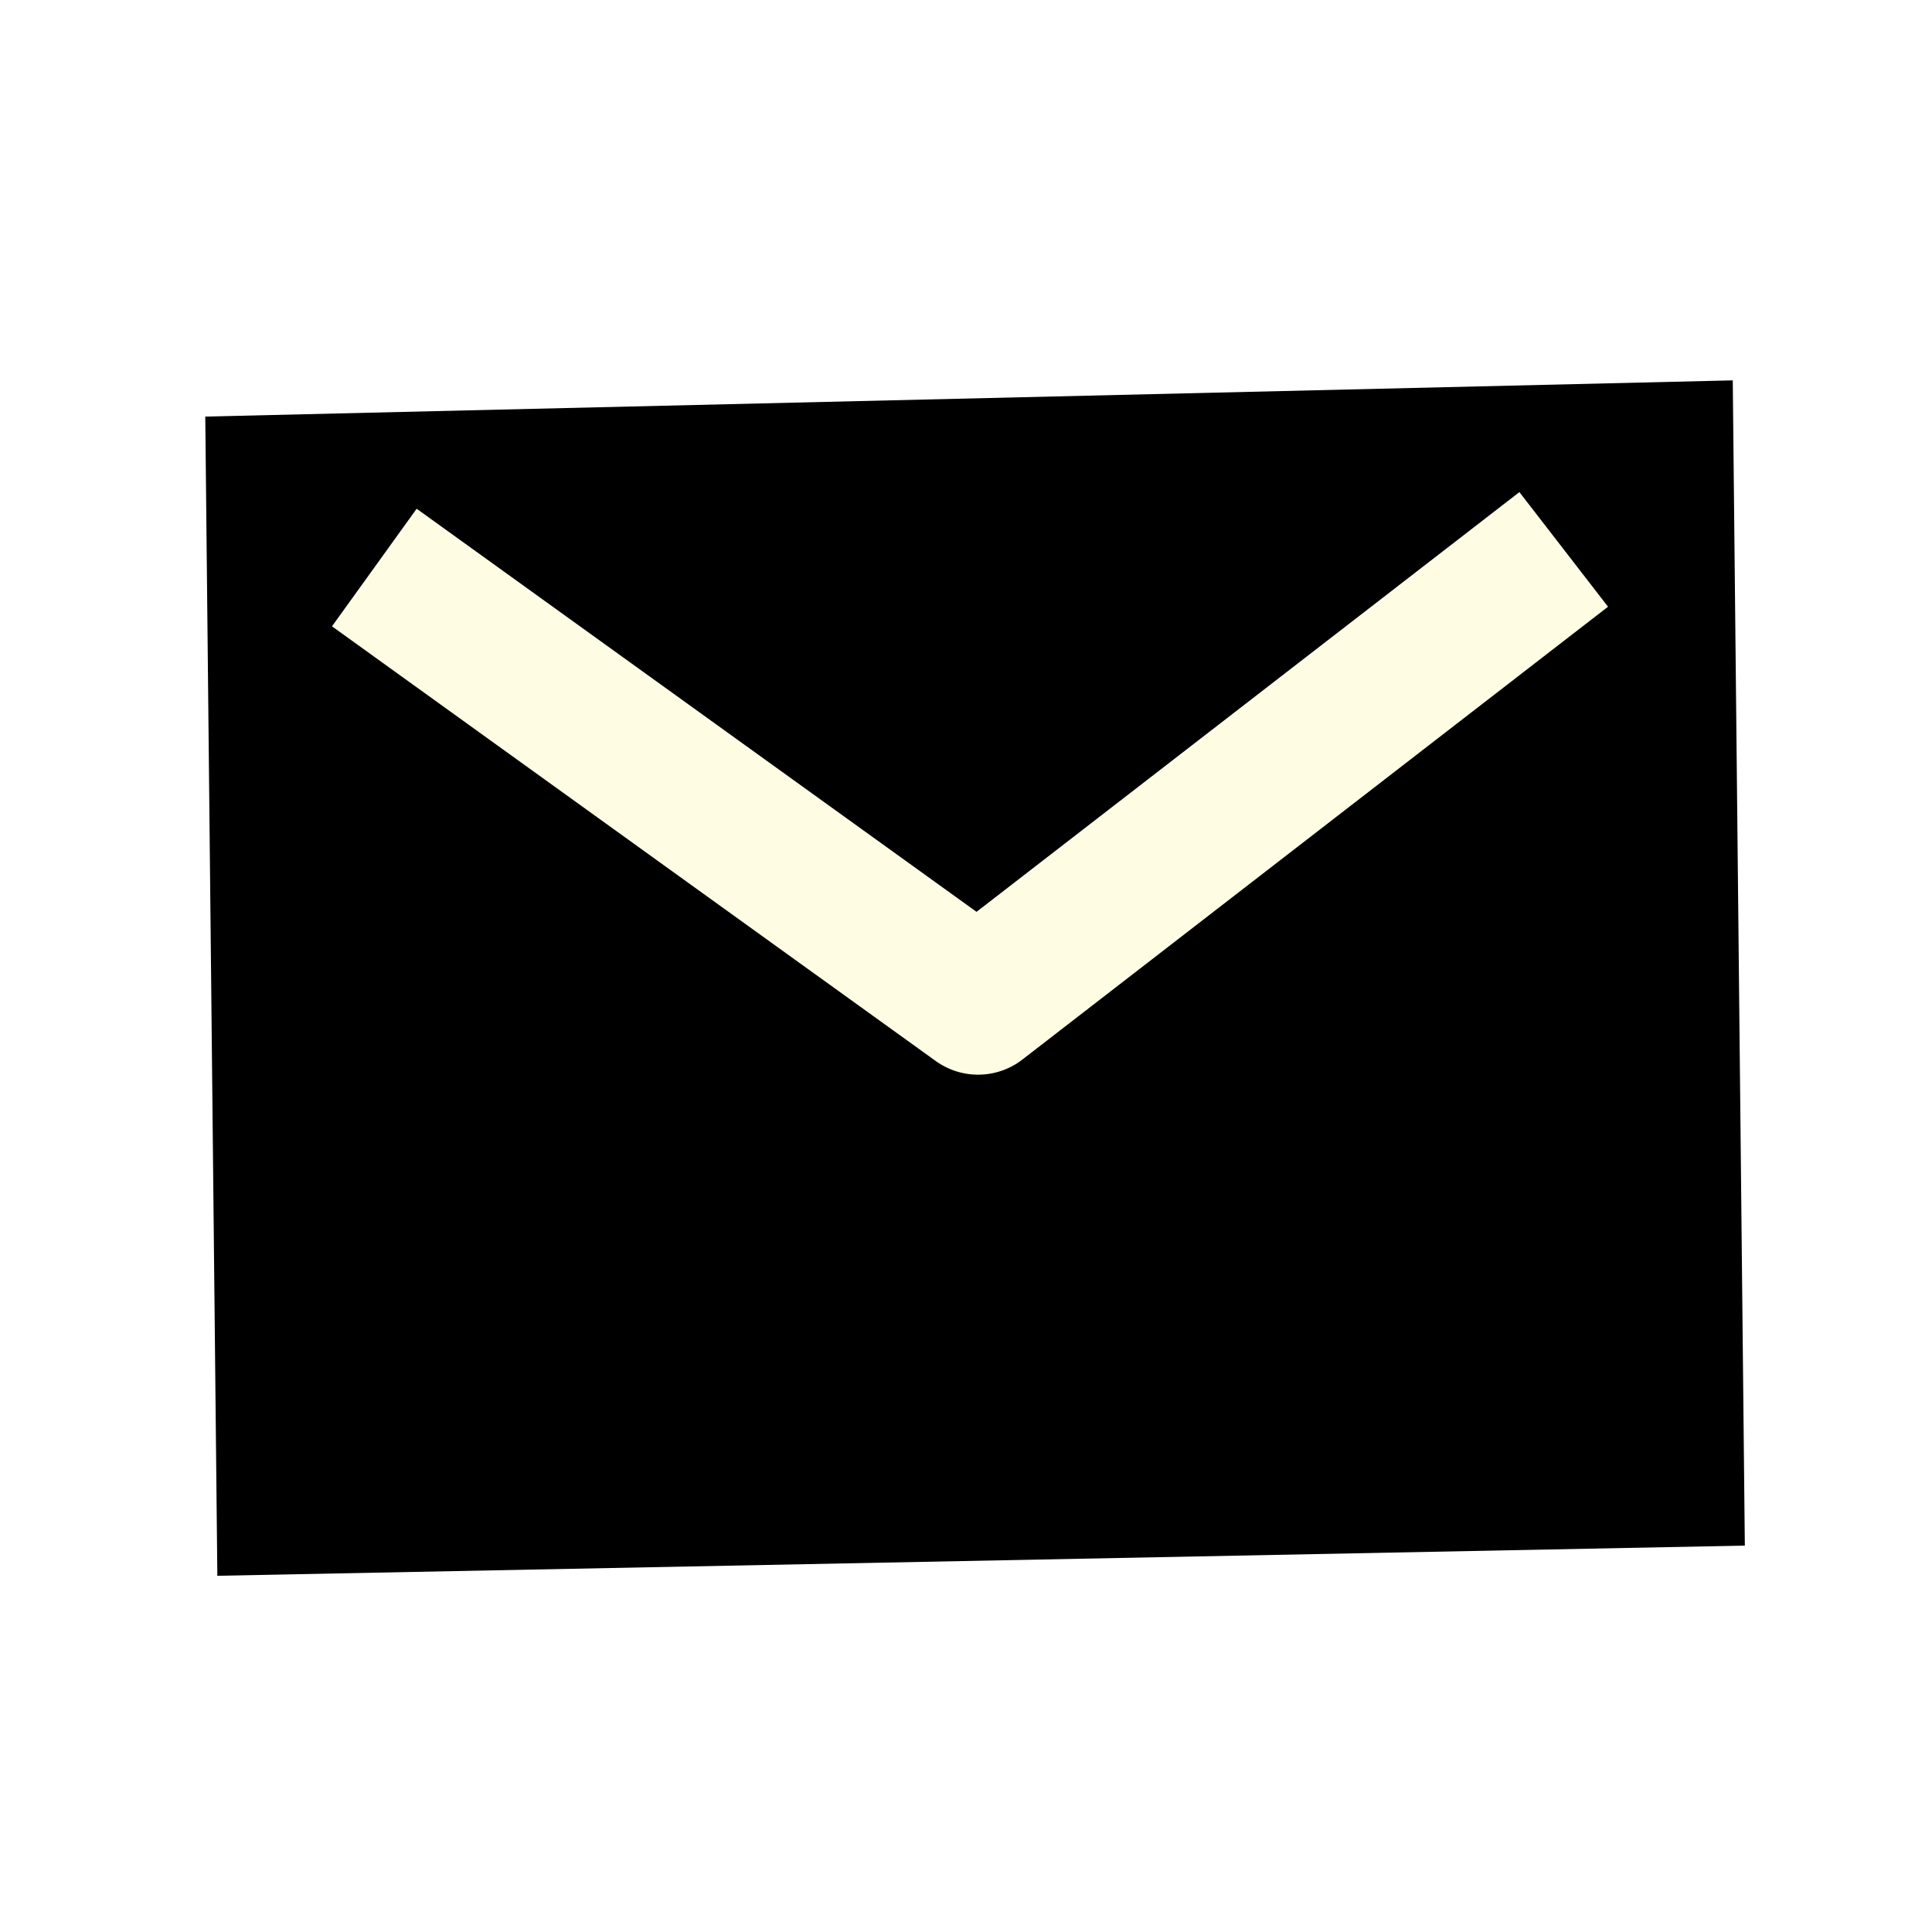
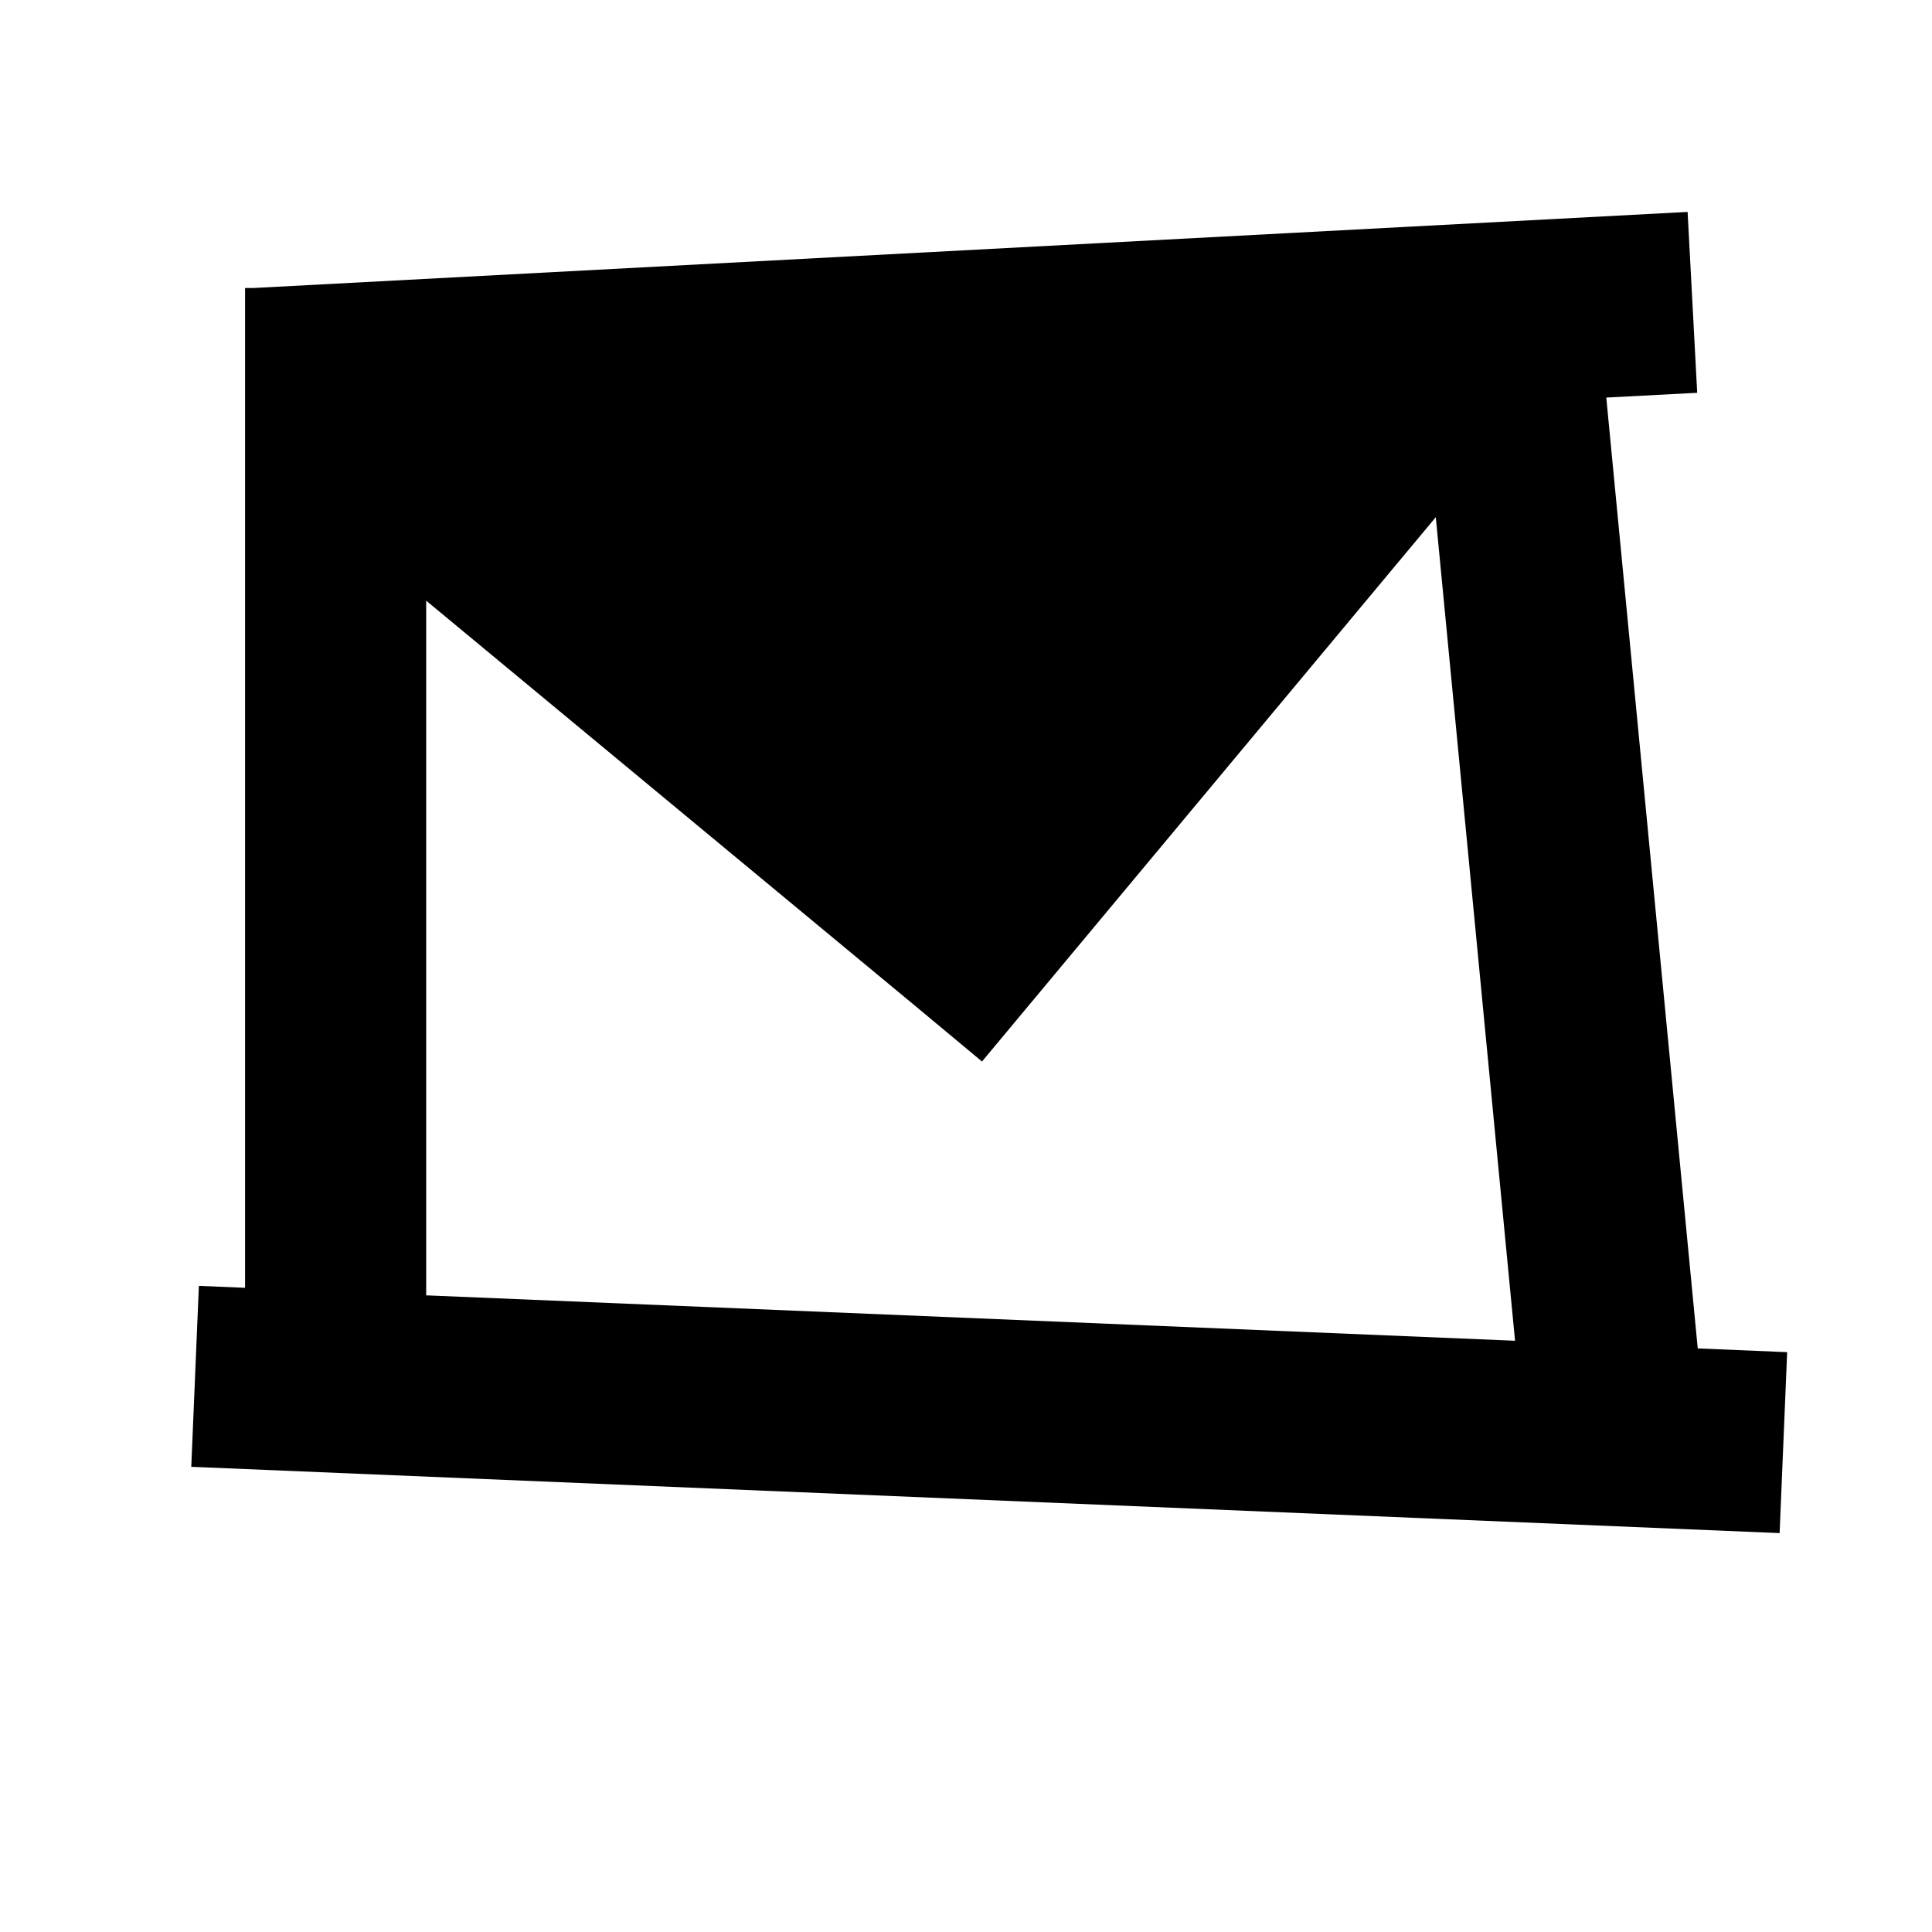
<svg xmlns="http://www.w3.org/2000/svg" width="32" height="32" viewBox="0 0 32 32" fill="none">
-   <path d="M3.4 6.9L28.7 6.3L28.9 25.6L3.6 26.1L3.4 6.9Z" fill="black" />
-   <path d="M6.2 9.4L16.2 16.6L25.9 9.1" stroke="#fffce4" stroke-width="2.4" stroke-linejoin="round" fill="none" />
+   <path d="M28.111 6.506L26.605 6.585L28.12 22.334L29.601 22.396L29.476 25.393L3.168 24.295L3.294 21.298L4.059 21.33V4.77H4.204L27.952 3.51L28.111 6.506ZM16.265 17.582L15.23 16.72L7.059 9.949V21.455L25.094 22.207L23.781 8.566L16.265 17.582Z" fill="black" />
</svg>
